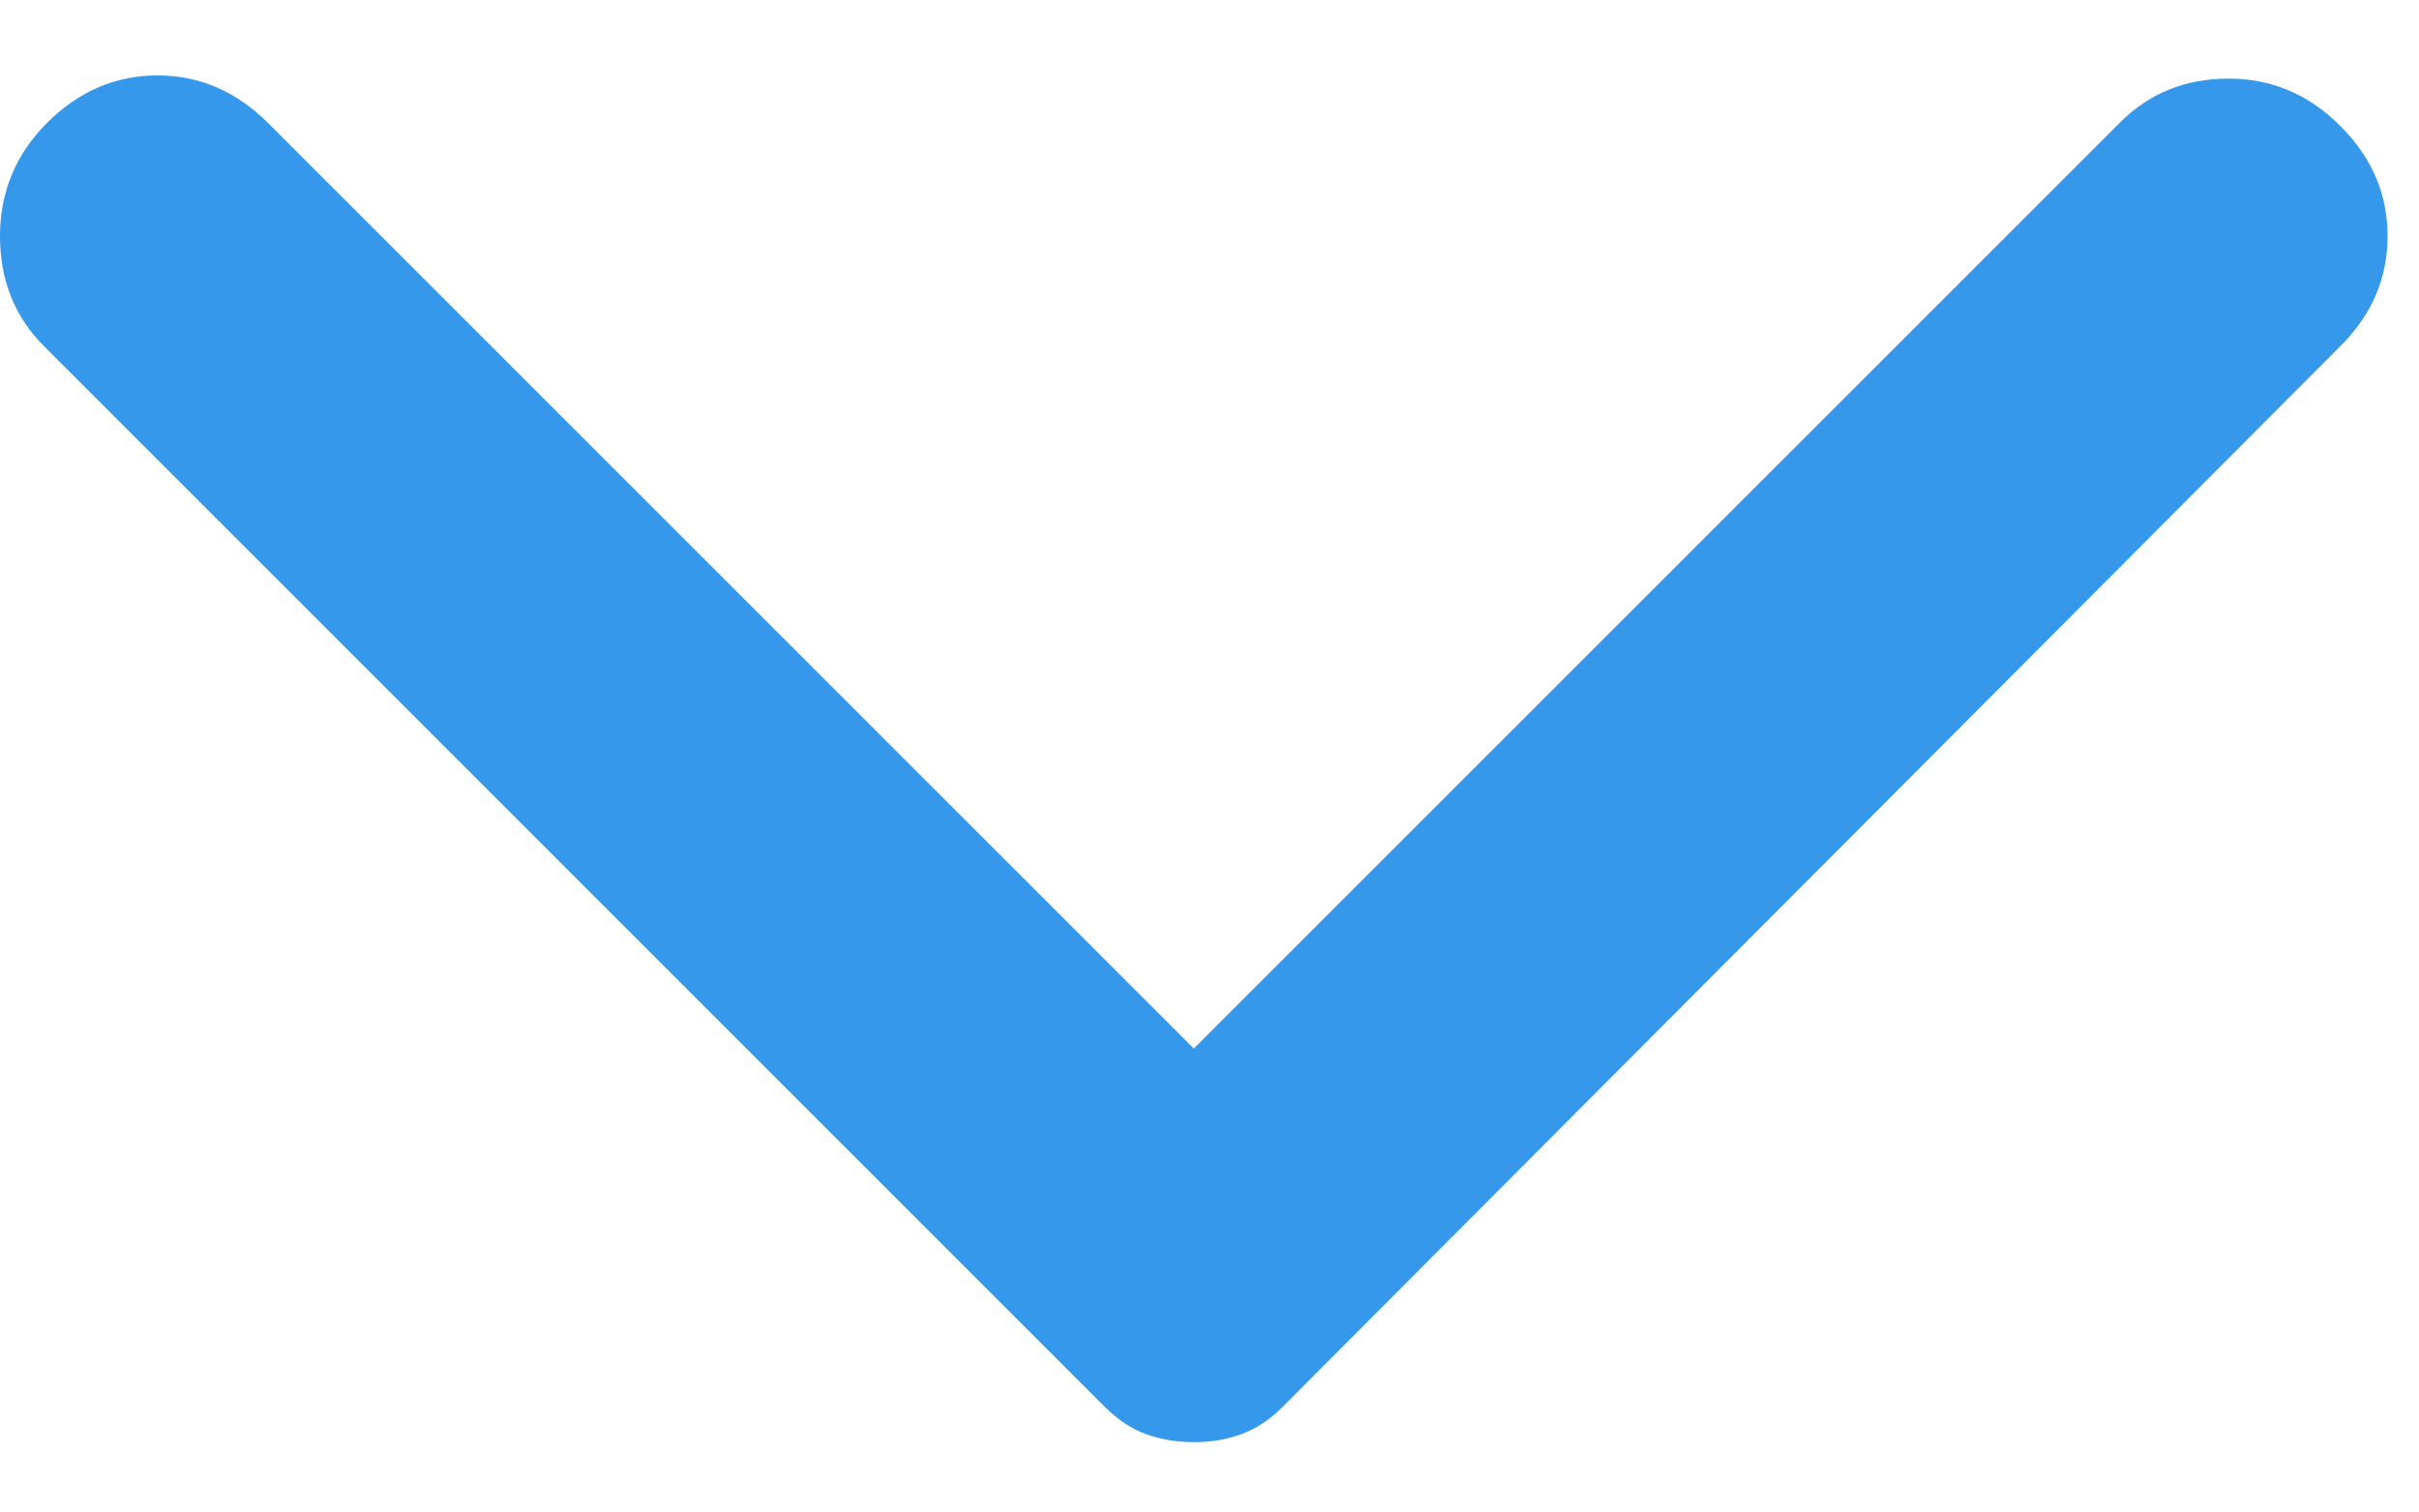
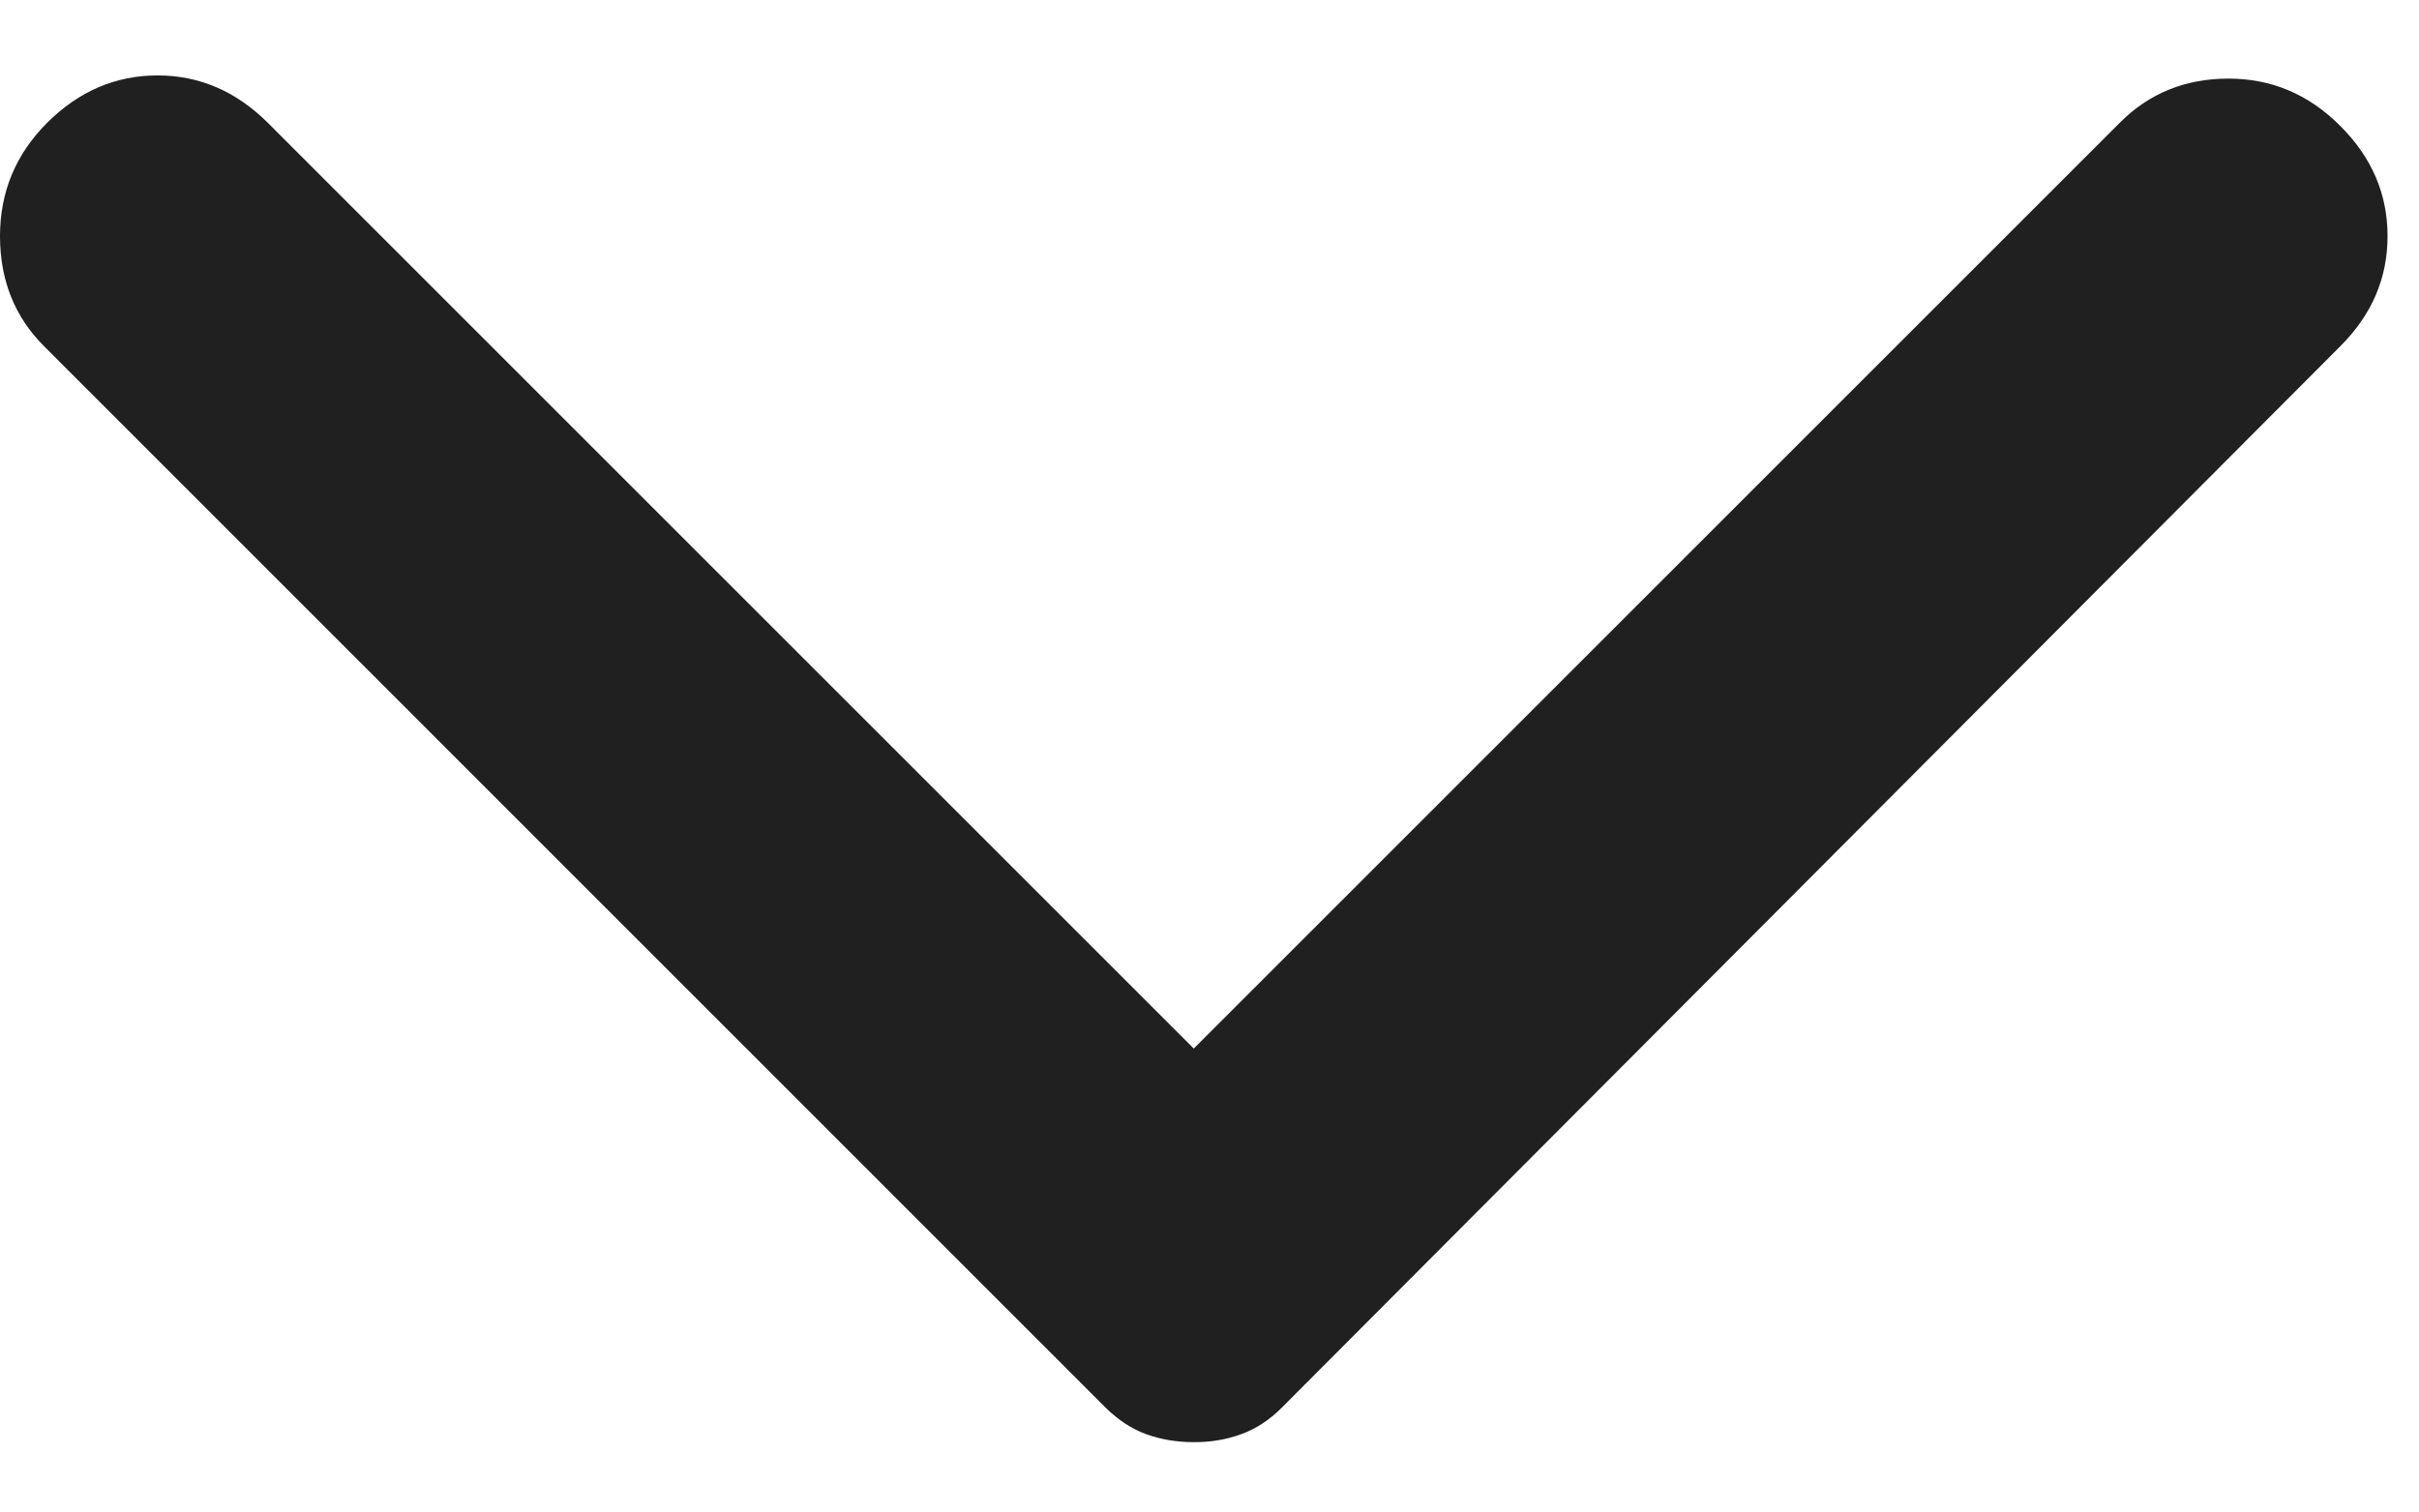
<svg xmlns="http://www.w3.org/2000/svg" width="16" height="10" viewBox="0 0 16 10" fill="none">
-   <path d="M15.479 2.291L8.479 9.312C8.396 9.395 8.306 9.454 8.208 9.489C8.111 9.524 8.007 9.542 7.896 9.541C7.785 9.541 7.681 9.524 7.583 9.489C7.486 9.454 7.396 9.395 7.312 9.312L0.292 2.291C0.097 2.097 0 1.853 0 1.562C0 1.27 0.104 1.02 0.312 0.812C0.521 0.604 0.764 0.499 1.042 0.499C1.319 0.499 1.562 0.604 1.771 0.812L7.896 6.937L14.021 0.812C14.215 0.617 14.455 0.52 14.74 0.52C15.025 0.52 15.271 0.624 15.479 0.833C15.688 1.041 15.792 1.284 15.792 1.562C15.792 1.84 15.688 2.083 15.479 2.291Z" fill="#3598EA" />
+   <path d="M15.479 2.291L8.479 9.312C8.396 9.395 8.306 9.454 8.208 9.489C8.111 9.524 8.007 9.542 7.896 9.541C7.785 9.541 7.681 9.524 7.583 9.489C7.486 9.454 7.396 9.395 7.312 9.312L0.292 2.291C0.097 2.097 0 1.853 0 1.562C0 1.27 0.104 1.02 0.312 0.812C0.521 0.604 0.764 0.499 1.042 0.499C1.319 0.499 1.562 0.604 1.771 0.812L7.896 6.937L14.021 0.812C14.215 0.617 14.455 0.52 14.74 0.52C15.025 0.52 15.271 0.624 15.479 0.833C15.688 1.041 15.792 1.284 15.792 1.562C15.792 1.84 15.688 2.083 15.479 2.291Z" fill="#202020" />
</svg>
